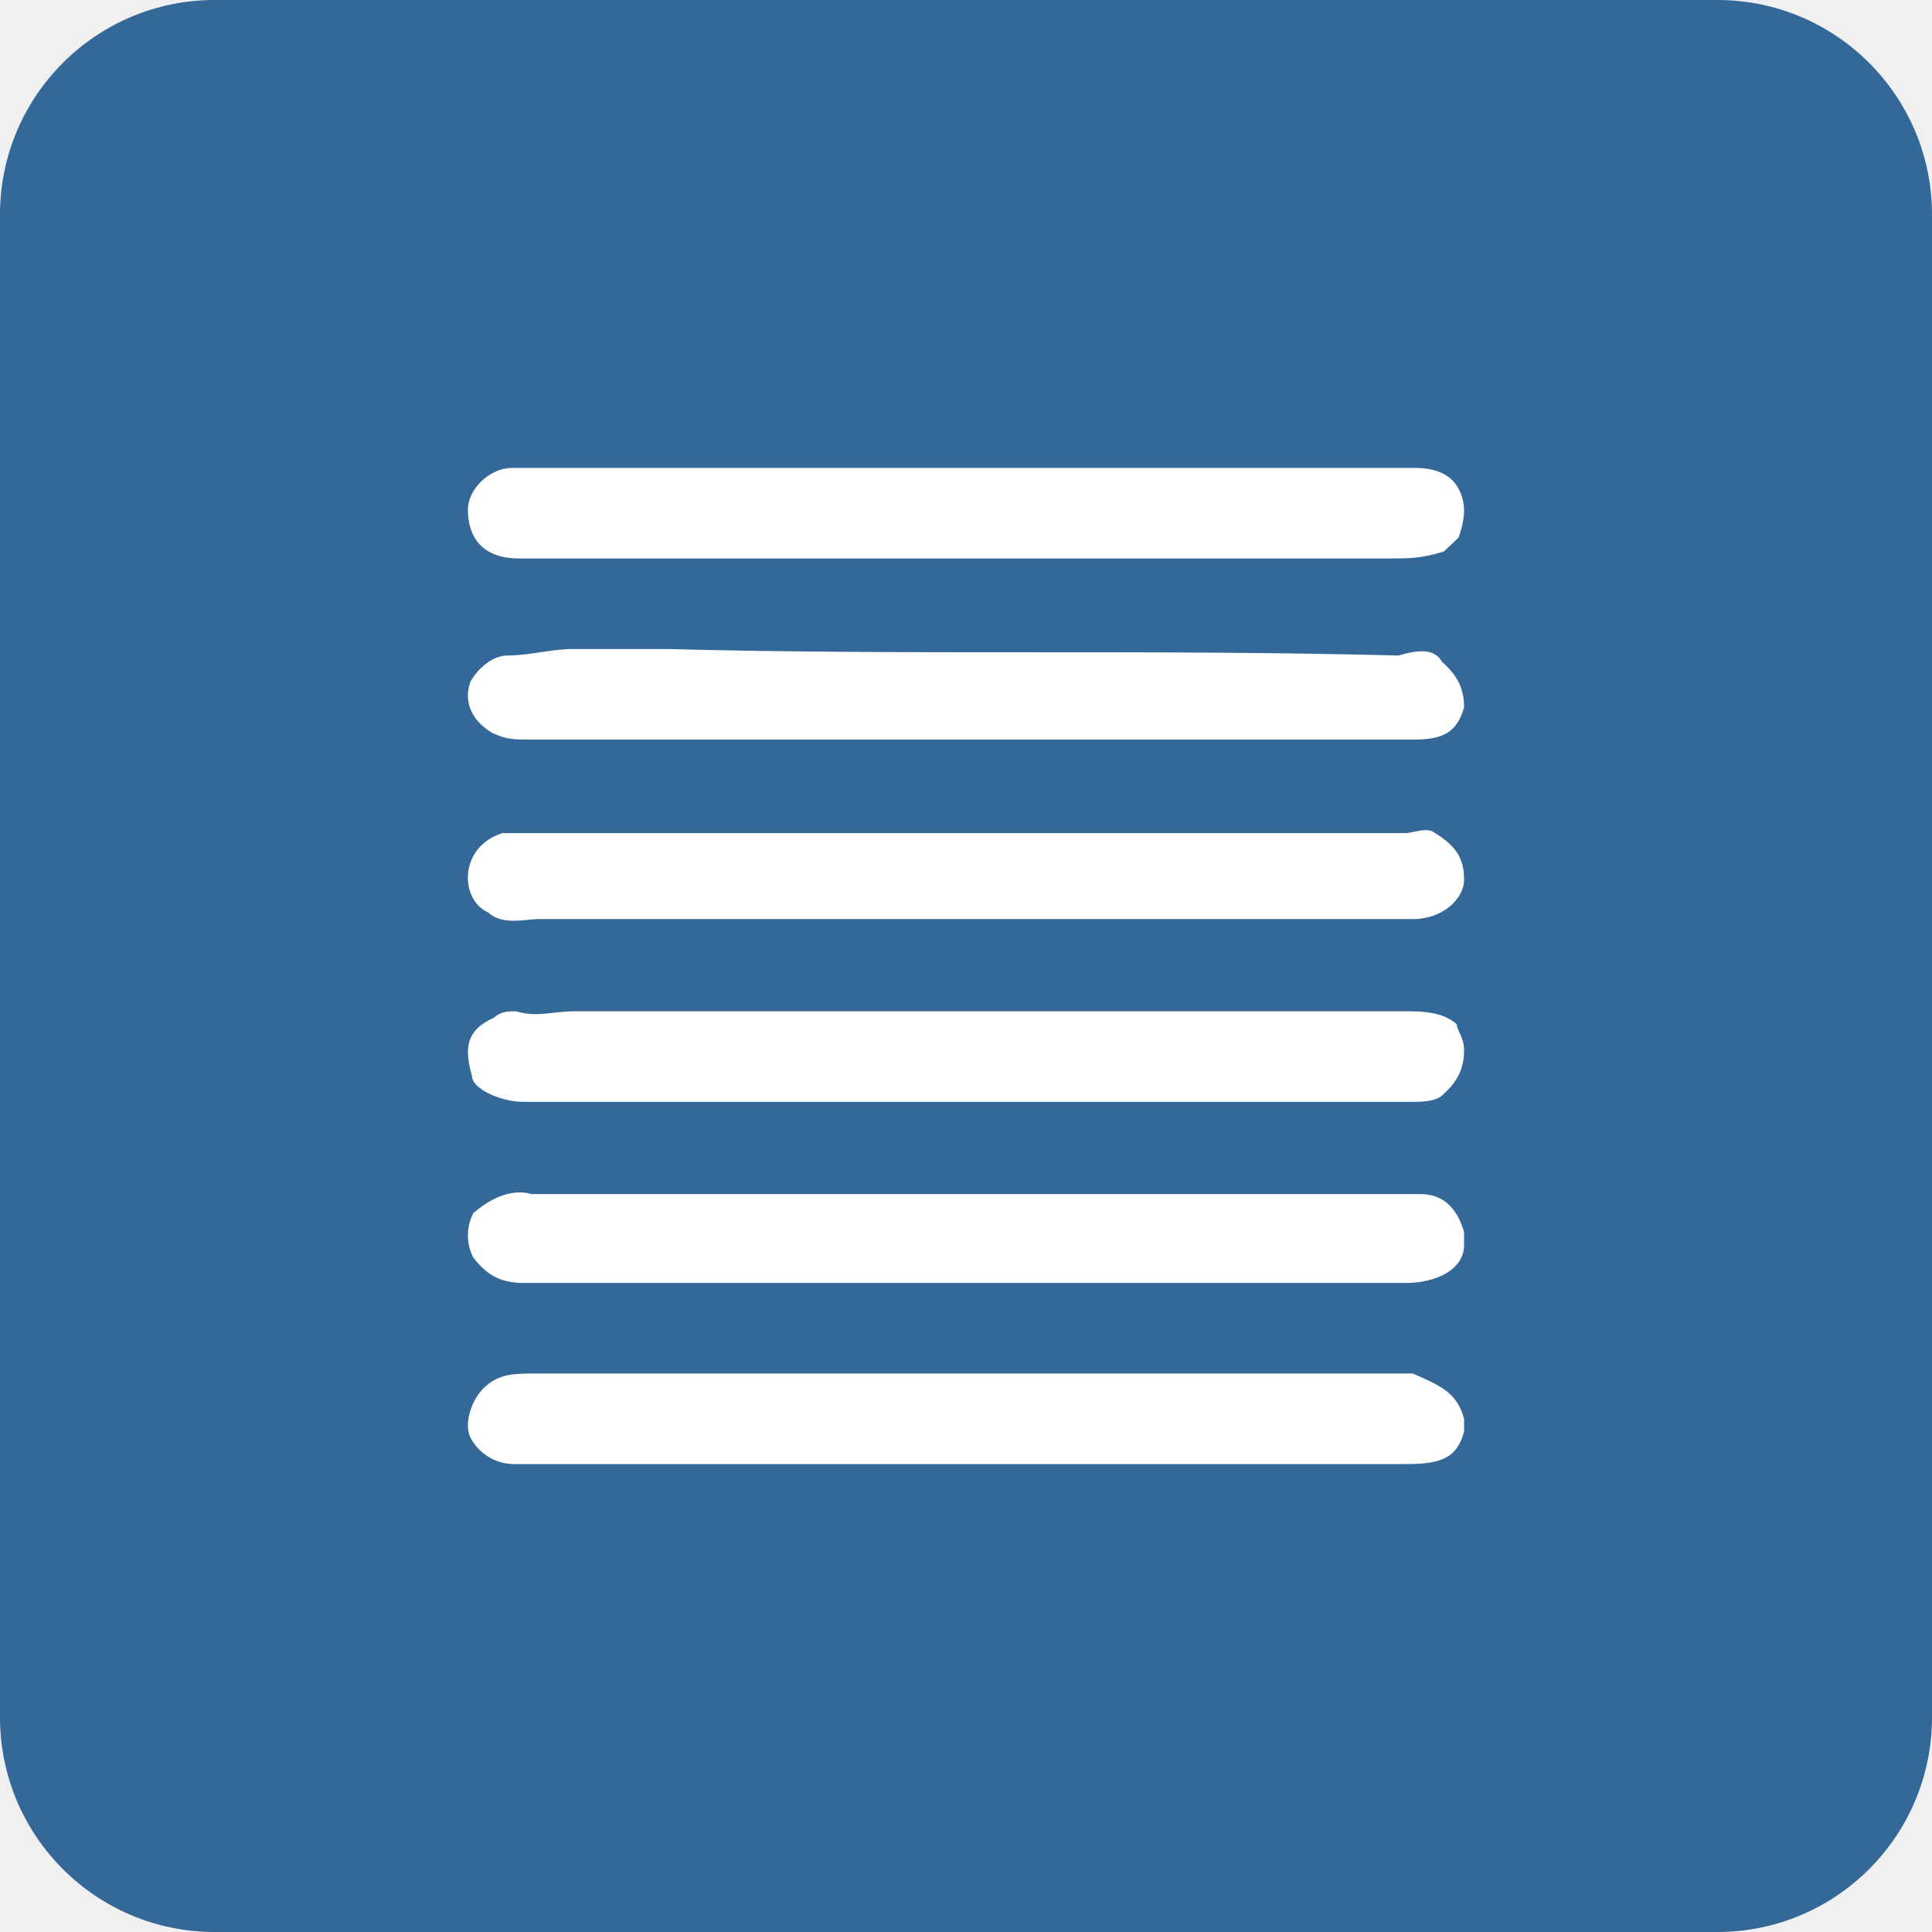
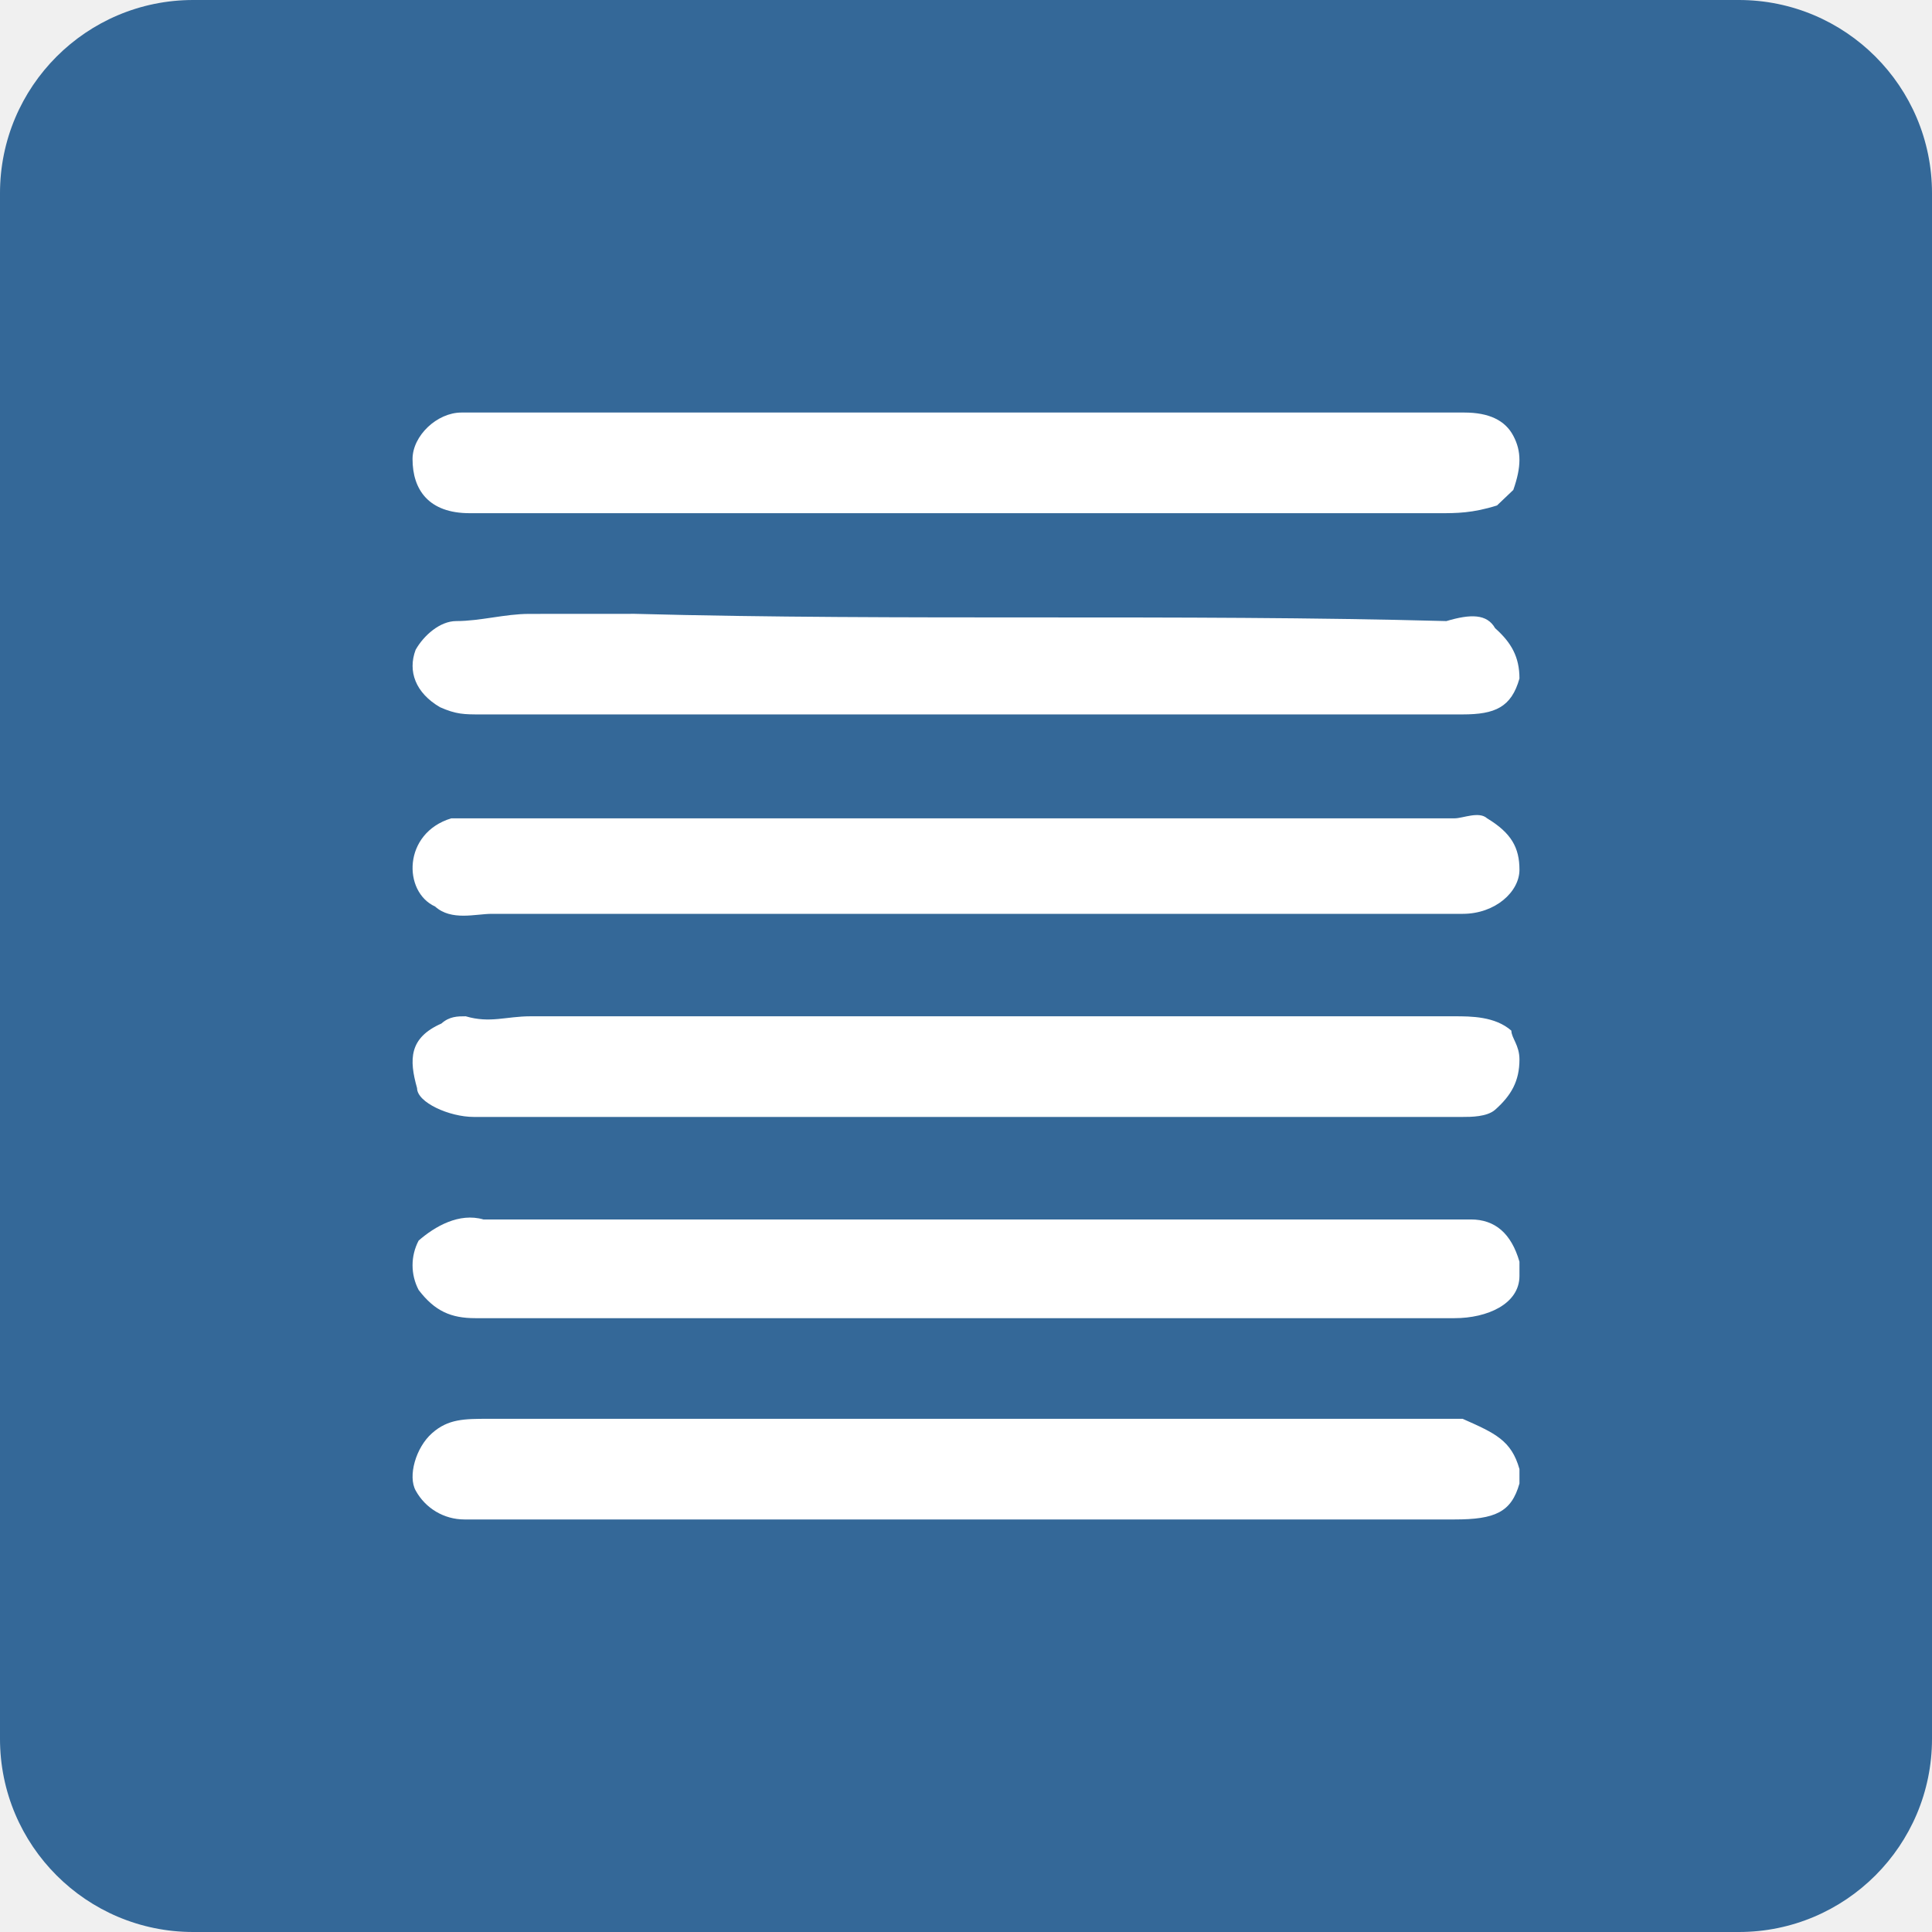
- <svg xmlns="http://www.w3.org/2000/svg" fill="none" viewBox="0 0 18 18">
+ <svg xmlns="http://www.w3.org/2000/svg" fill="none" viewBox="0 0 20 20">
  <rect width="100%" height="100%" rx="2px" ry="2px" fill="#346898" />
-   <g transform="translate(9, 9) scale(0.5625) translate(-9, -9)">
-     <path fill="#fff" d="M16.403 15.75c.484.214.726.321.847.75v.214c-.12.429-.363.536-.967.536H1.523a.82.82 0 0 1-.726-.429c-.12-.214 0-.642.243-.857.242-.214.483-.214.846-.214zM.84 13.093c.242-.21.604-.42.966-.315h14.72q.543 0 .724.63v.212c0 .42-.483.63-.966.63h-14.6c-.361 0-.602-.105-.844-.42a.8.8 0 0 1 0-.737M16.284 9.75c.241 0 .603 0 .845.214 0 .107.121.215.121.43 0 .32-.121.534-.363.749-.12.107-.362.107-.483.107H1.663c-.363 0-.846-.215-.846-.429-.12-.428-.12-.75.363-.964.12-.107.242-.107.362-.107.363.107.604 0 .966 0zM16.285 6.798c.12 0 .362-.109.483 0 .362.22.482.439.482.768 0 .328-.362.657-.844.657H1.93c-.241 0-.603.11-.845-.11-.482-.219-.482-1.095.241-1.315zM4.062 3.75c3.993.107 8.107 0 12.1.108.362-.108.604-.108.725.107.242.214.363.428.363.75-.12.428-.363.535-.847.535H1.763c-.242 0-.363 0-.605-.108-.362-.214-.484-.535-.363-.856.121-.215.363-.428.605-.428.363 0 .726-.108 1.09-.108zM16.43.75q.546 0 .729.346c.121.23.121.462 0 .808l-.244.23c-.364.116-.607.116-.85.116H1.6c-.607 0-.85-.346-.85-.808 0-.346.365-.692.73-.692z" />
+   <g transform="translate(10, 10) scale(0.625) translate(-10, -10)">
+     <path fill="#fff" d="M18.226 17.5c.537.238.807.357.941.833v.238c-.134.476-.404.596-1.075.596h-16.4a.92.92 0 0 1-.806-.477c-.134-.238 0-.714.27-.952.268-.238.537-.238.94-.238zM.934 14.548c.268-.234.67-.467 1.073-.35h16.355q.603 0 .805.7v.235c0 .467-.537.7-1.073.7H1.872c-.402 0-.67-.116-.938-.467a.88.88 0 0 1 0-.818M18.093 10.833c.268 0 .67 0 .94.238 0 .12.134.239.134.477 0 .357-.135.595-.403.833-.135.119-.403.119-.537.119H1.847c-.402 0-.939-.239-.939-.477-.134-.476-.134-.833.403-1.07.134-.12.269-.12.403-.12.402.119.67 0 1.073 0zM18.095 7.554c.134 0 .402-.122.536 0 .402.243.536.487.536.852s-.402.73-.939.73H2.146c-.269 0-.67.122-.939-.121-.536-.244-.536-1.218.268-1.461zM4.514 4.167c4.436.119 9.007 0 13.443.12.403-.12.672-.12.807.118.268.238.403.476.403.833-.134.476-.404.595-.941.595H1.959c-.269 0-.403 0-.672-.12C.884 5.477.75 5.12.884 4.763c.134-.238.403-.476.672-.476.403 0 .806-.119 1.21-.119zM18.255.833q.608 0 .81.385c.136.256.135.513 0 .897l-.27.257c-.405.128-.675.128-.945.128H1.778c-.675 0-.945-.385-.945-.897 0-.385.405-.77.81-.77z" />
  </g>
</svg>
